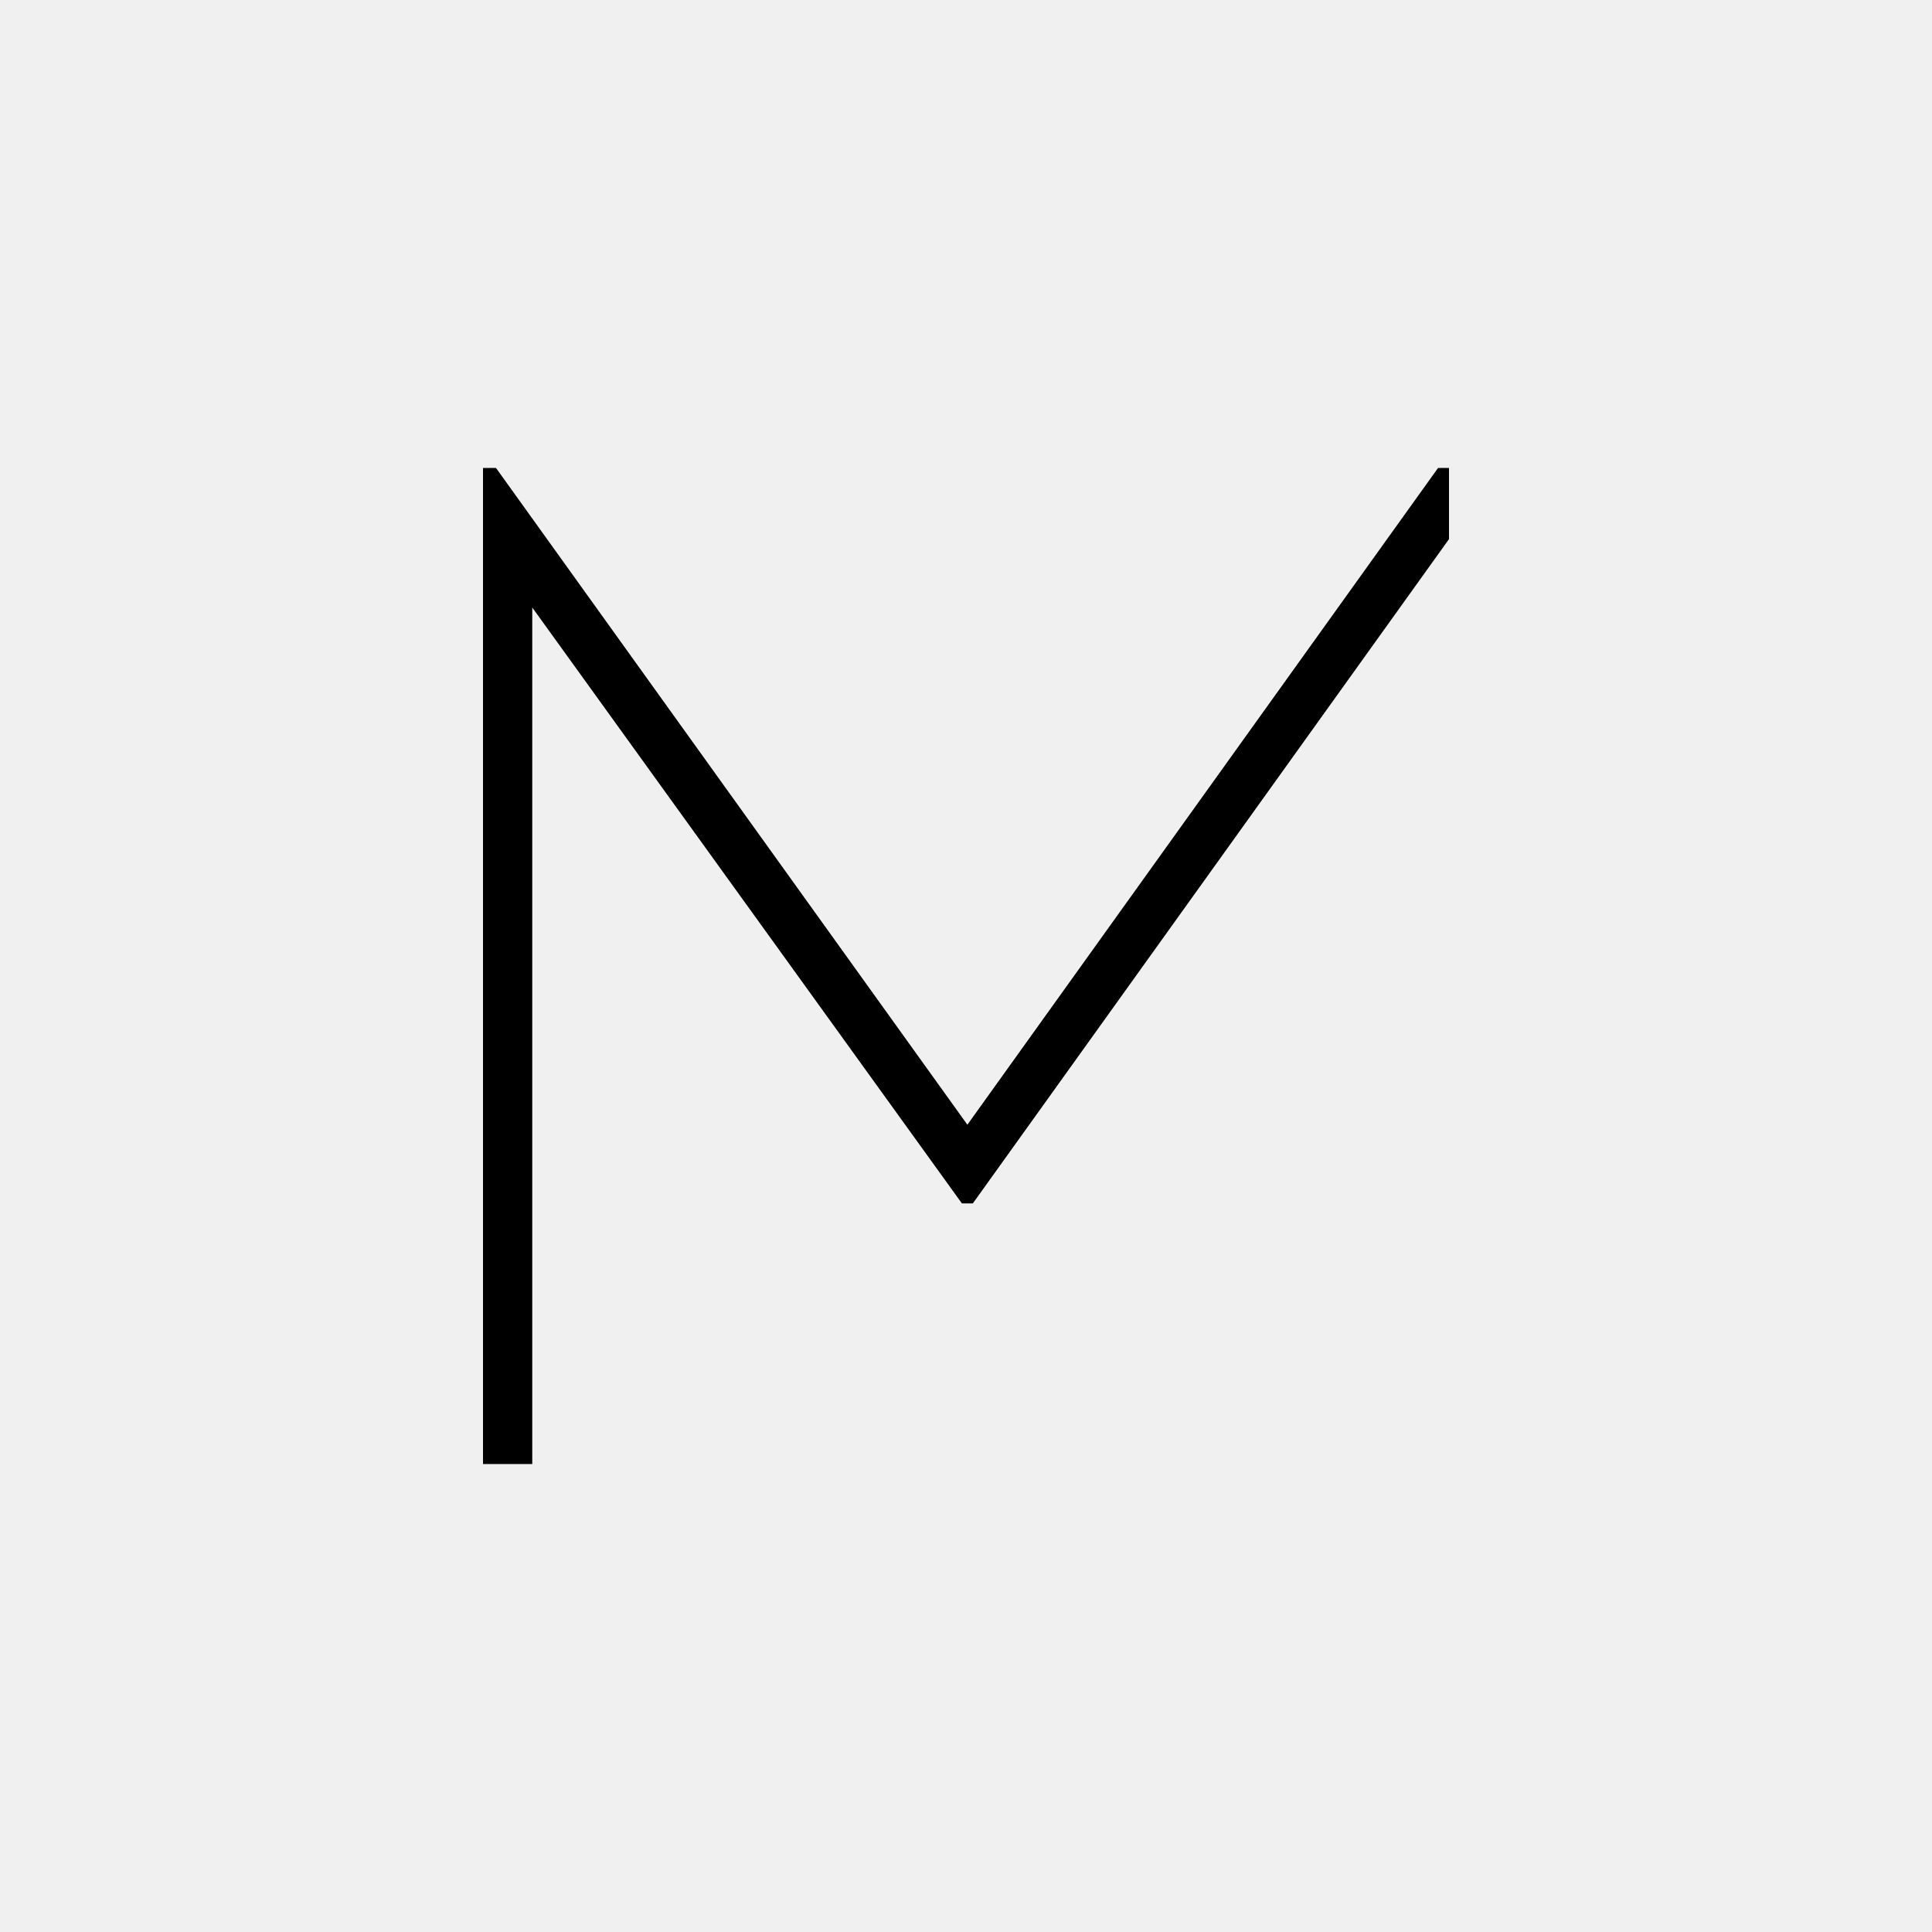
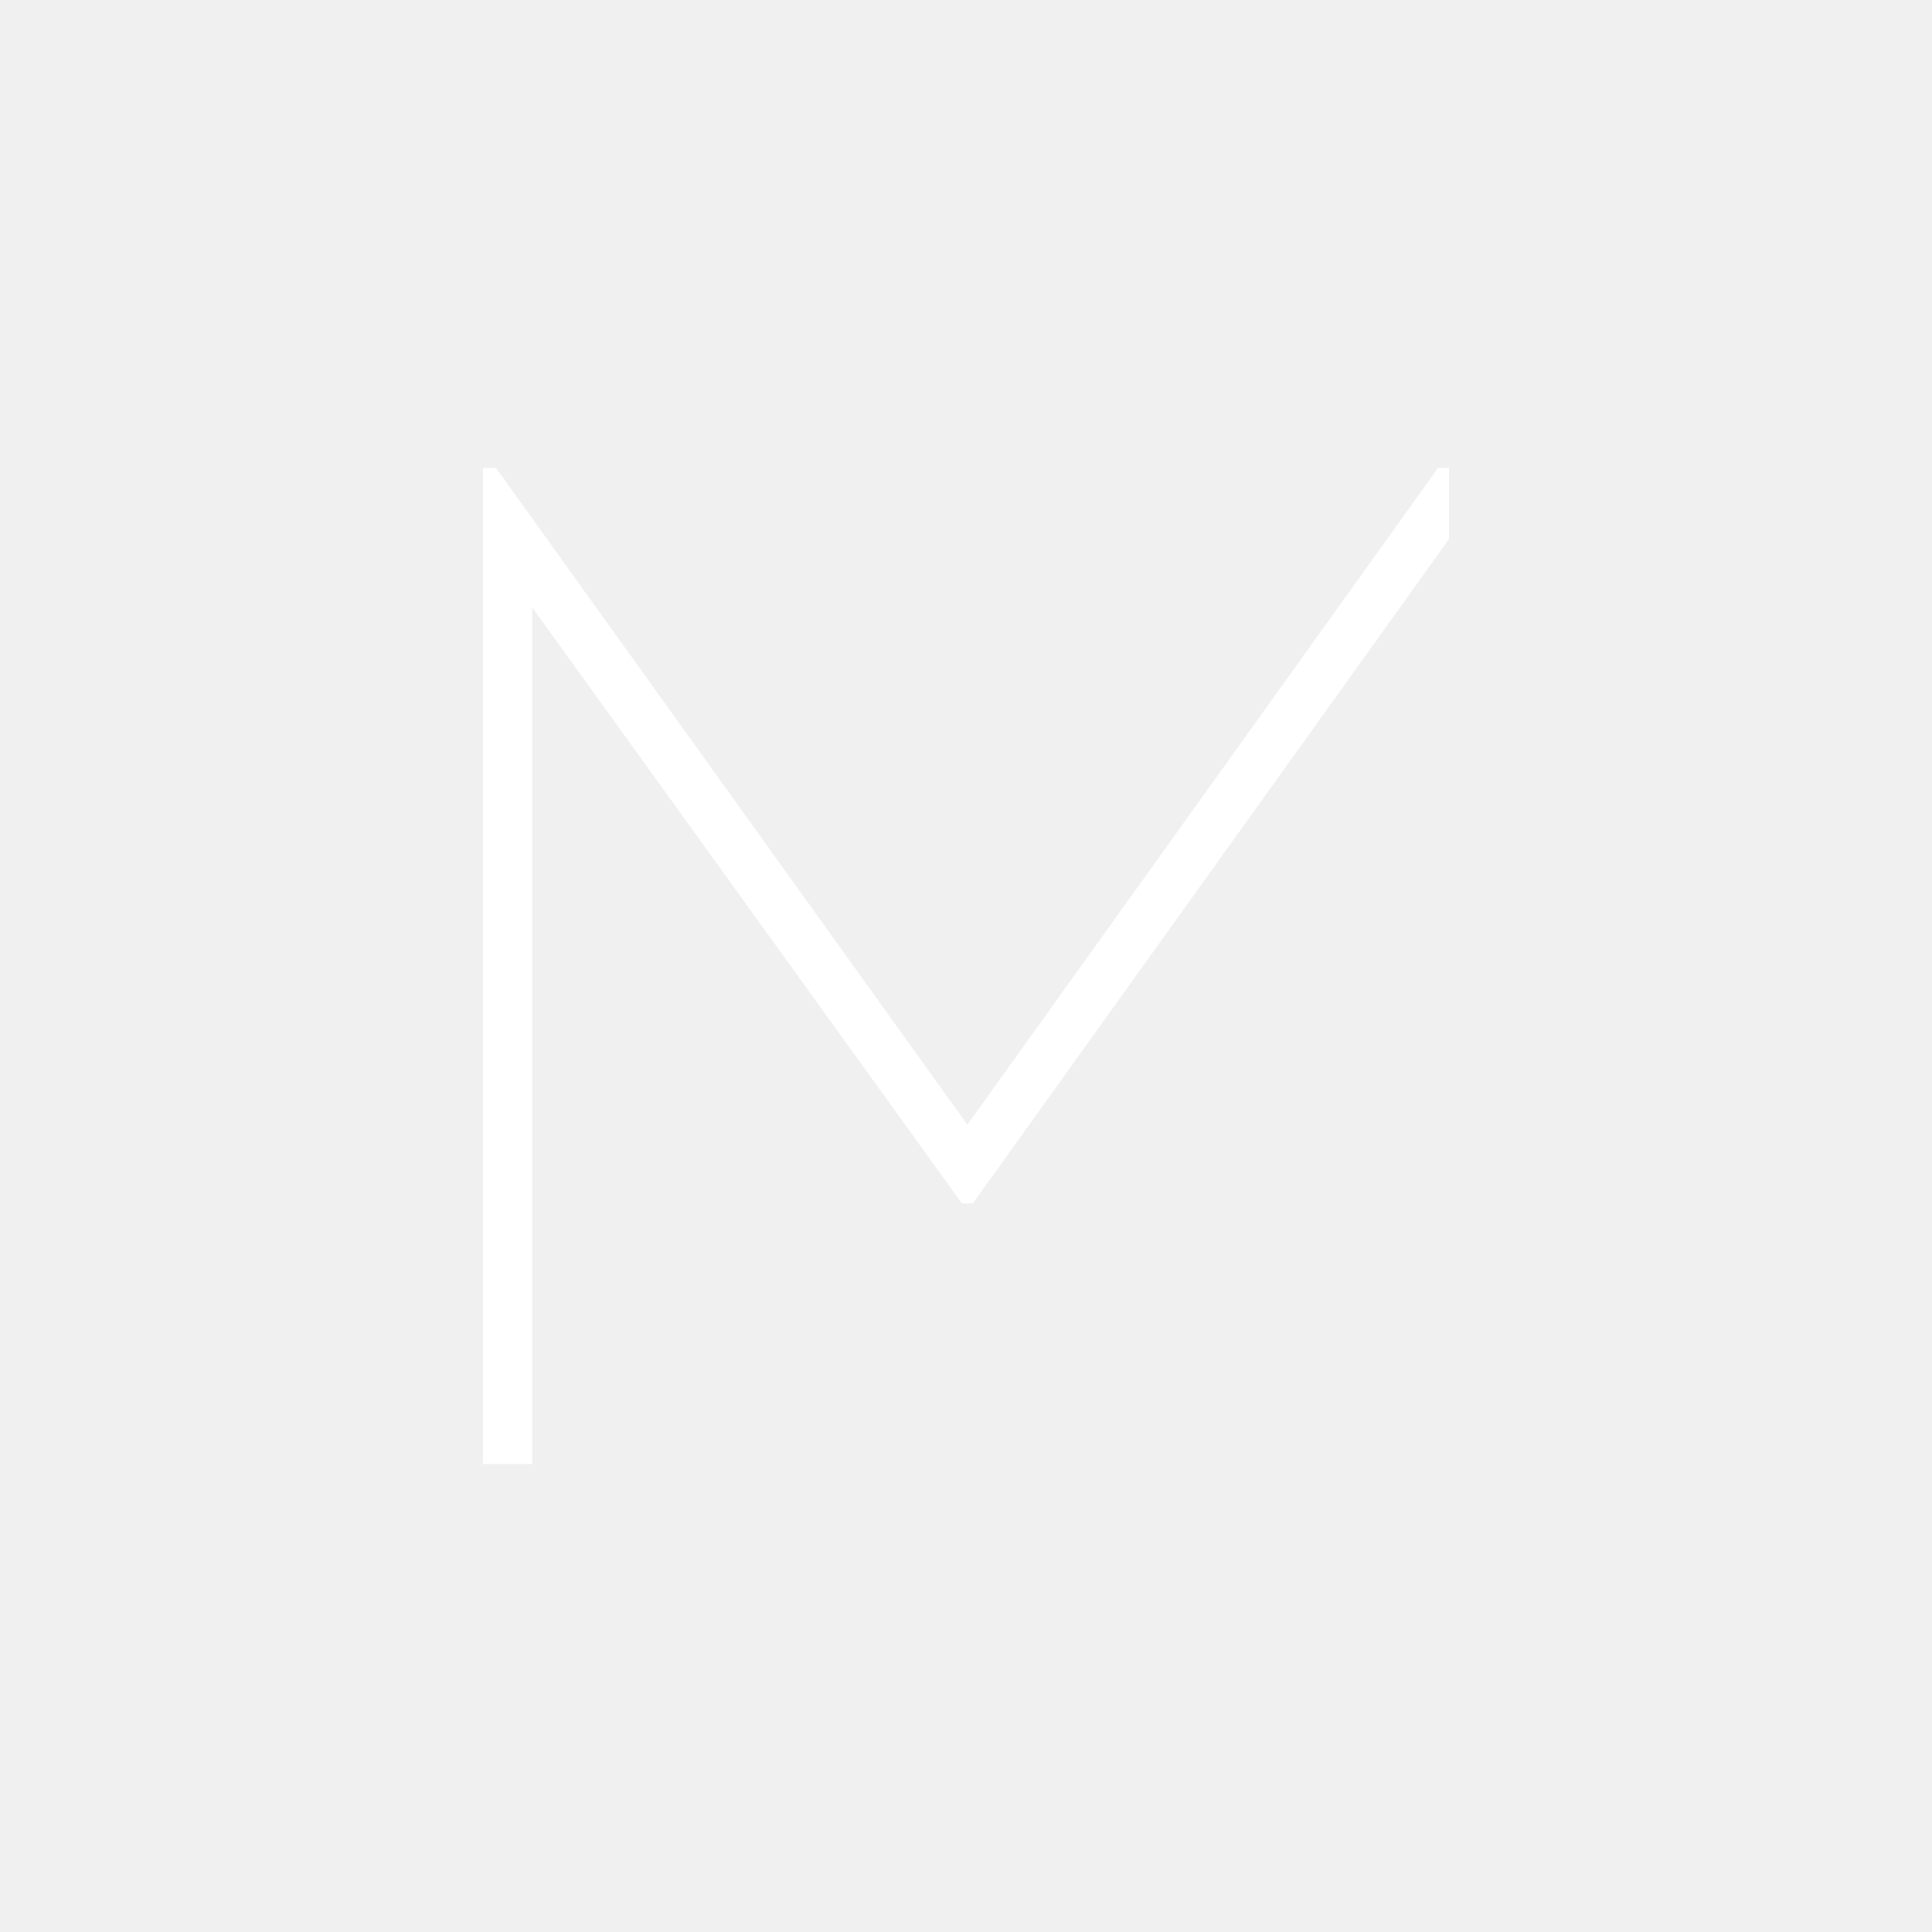
<svg xmlns="http://www.w3.org/2000/svg" width="4096" height="4096" viewBox="0 0 1083.733 1083.733" version="1.1" id="svg751" xml:space="preserve">
  <defs id="defs748" />
  <g id="layer1" transform="translate(-50.00783,-84.86808)">
    <g id="g1" transform="matrix(7.549206,0,0,7.549206,-240.522,-212.0905)" style="stroke-width:0.132">
-       <g id="g2" transform="translate(17.94449,29.2028)" style="fill:#000000;fill-opacity:1;stroke-width:0.132">
-         <path style="font-size:192px;font-family:Despairs;-inkscape-font-specification:'Despairs, Normal';fill:#000000;fill-opacity:1;stroke-width:0.126;stroke-linecap:square" d="m 697.786,-85.974 v 0 h 1.518 v 9.866 l -66.024,92.111 h -1.518 L 572.189,-66.622 V 52.144 h -6.83 V -85.974 h 1.802 l 65.36,91.067 z" transform="matrix(0.5358778,0,0,0.5358778,-246.5339,90.97588)" id="text1" />
+       <g id="g2" transform="translate(17.94449,29.2028)" style="fill:#ffffff;fill-opacity:1;stroke-width:0.132">
+         <path style="font-size:192px;font-family:Despairs;-inkscape-font-specification:'Despairs, Normal';fill:#ffffff;fill-opacity:1;stroke-width:0.126;stroke-linecap:square" d="m 697.786,-85.974 v 0 h 1.518 v 9.866 l -66.024,92.111 h -1.518 L 572.189,-66.622 V 52.144 h -6.83 V -85.974 h 1.802 l 65.36,91.067 z" transform="matrix(0.5358778,0,0,0.5358778,-246.5339,90.97588)" id="text1" />
      </g>
    </g>
  </g>
</svg>
